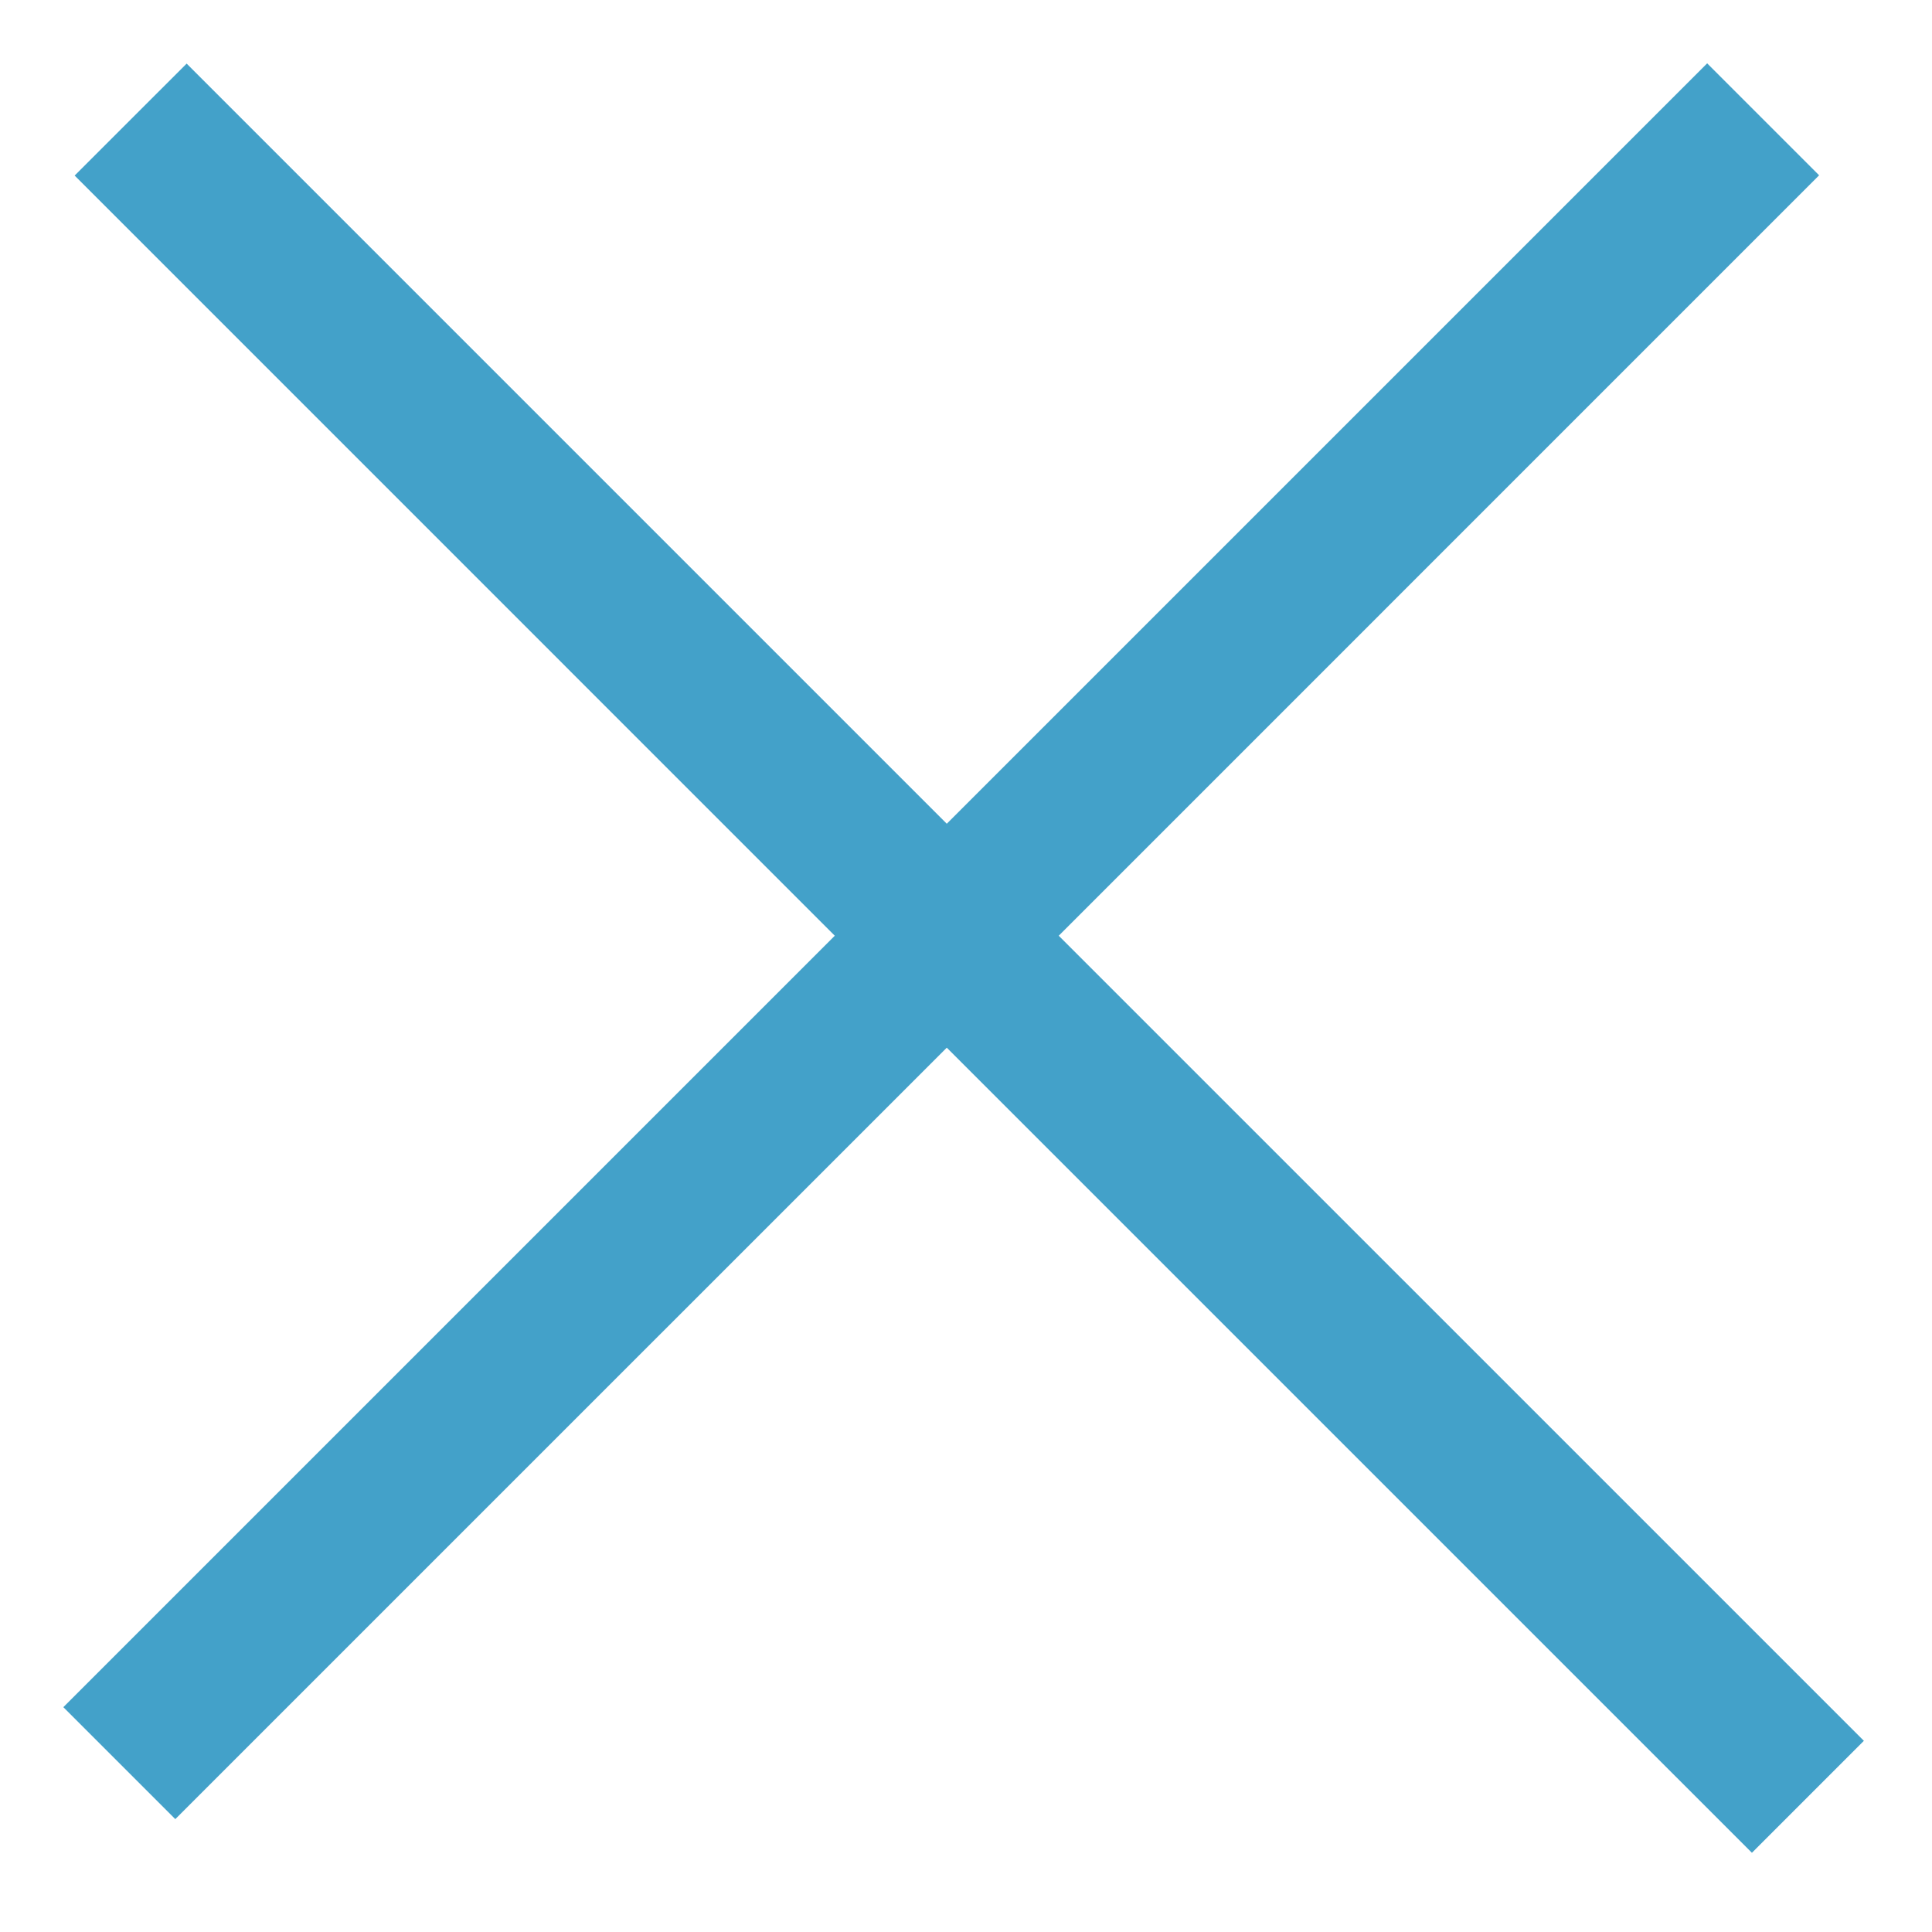
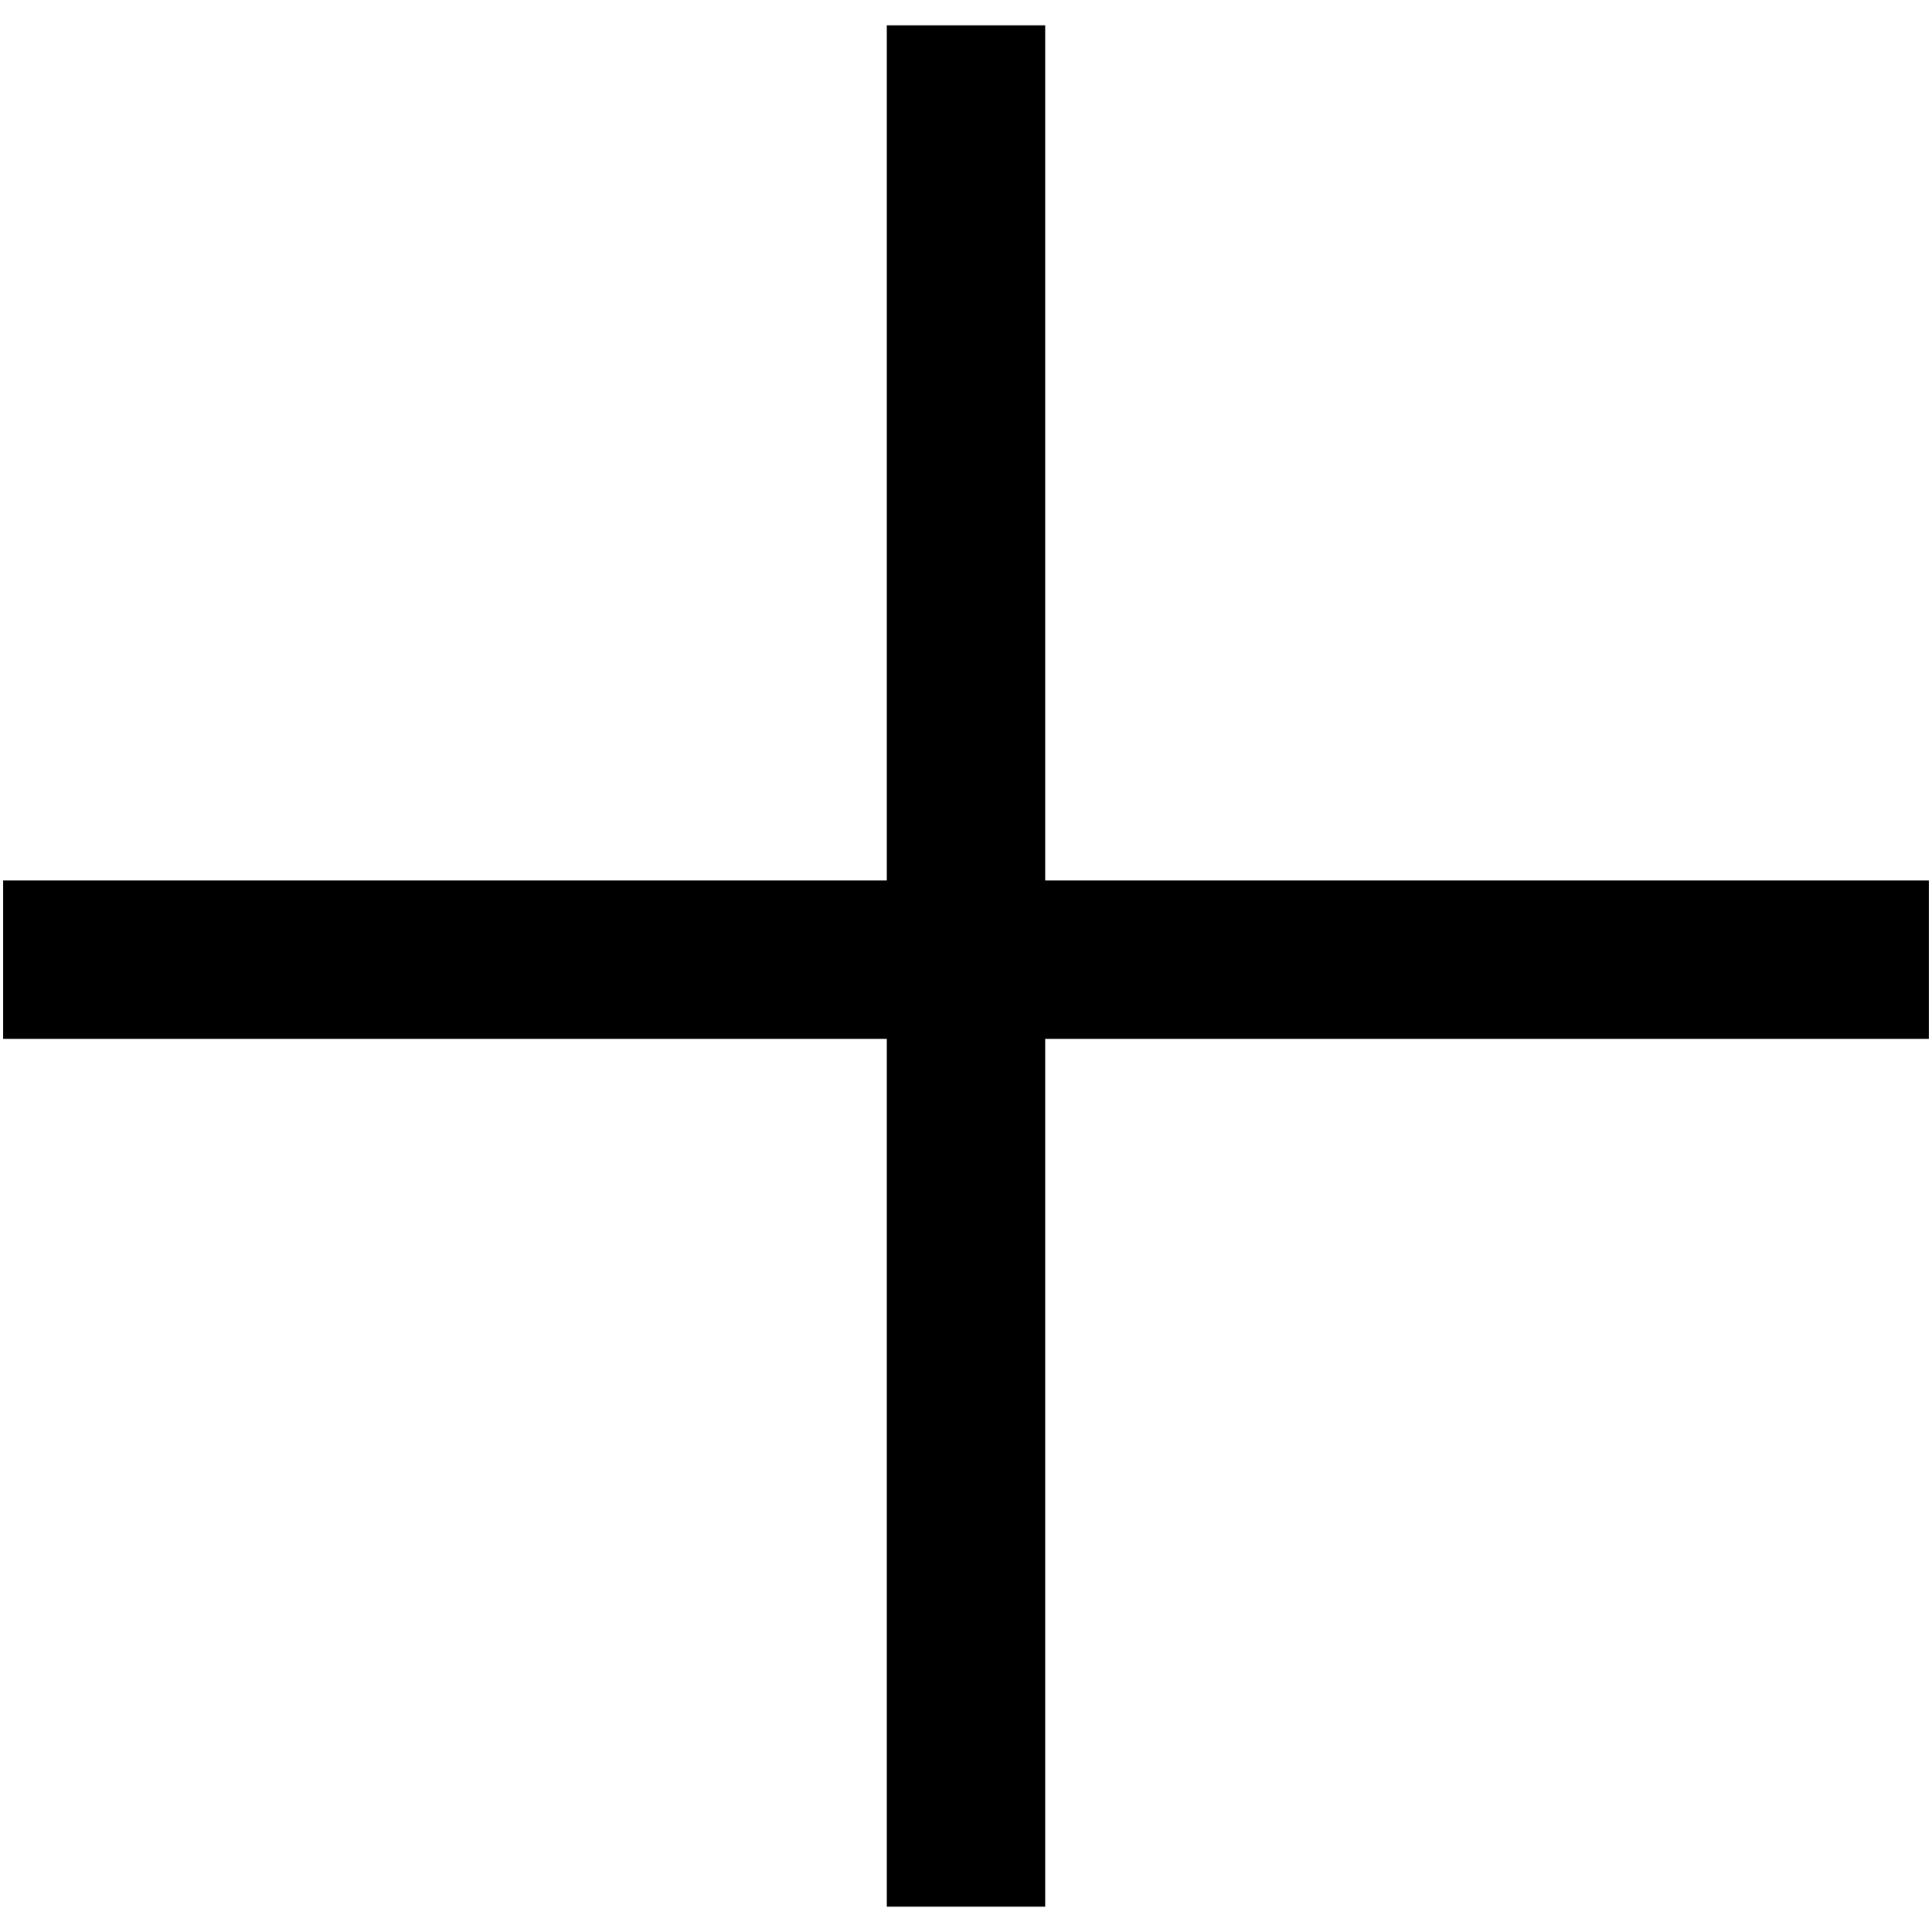
- <svg xmlns="http://www.w3.org/2000/svg" width="61" height="61" viewBox="0 0 61 61">
-   <path fill="#43A1C9" fill-rule="evenodd" d="M53.901 2L29.893 26.008l-24-24-3.536 3.535 24 24.001L2 53.901l3.535 3.535 24.358-24.357 25.421 25.42 3.535-3.535-25.421-25.42L57.436 5.535z" />
+ <svg xmlns="http://www.w3.org/2000/svg" version="1.1" id="Layer_1" x="0px" y="0px" viewBox="0 0 61 61" style="enable-background:new 0 0 61 61;" xml:space="preserve">
+   <g>
+     <polygon class="st0" points="28,0.8 28,27.8 0.1,27.8 0.1,32.8 28,32.8 28,60.2 33,60.2 33,32.8 60.9,32.8 60.9,27.8   33,27.8 33,0.8  " />
+   </g>
</svg>
